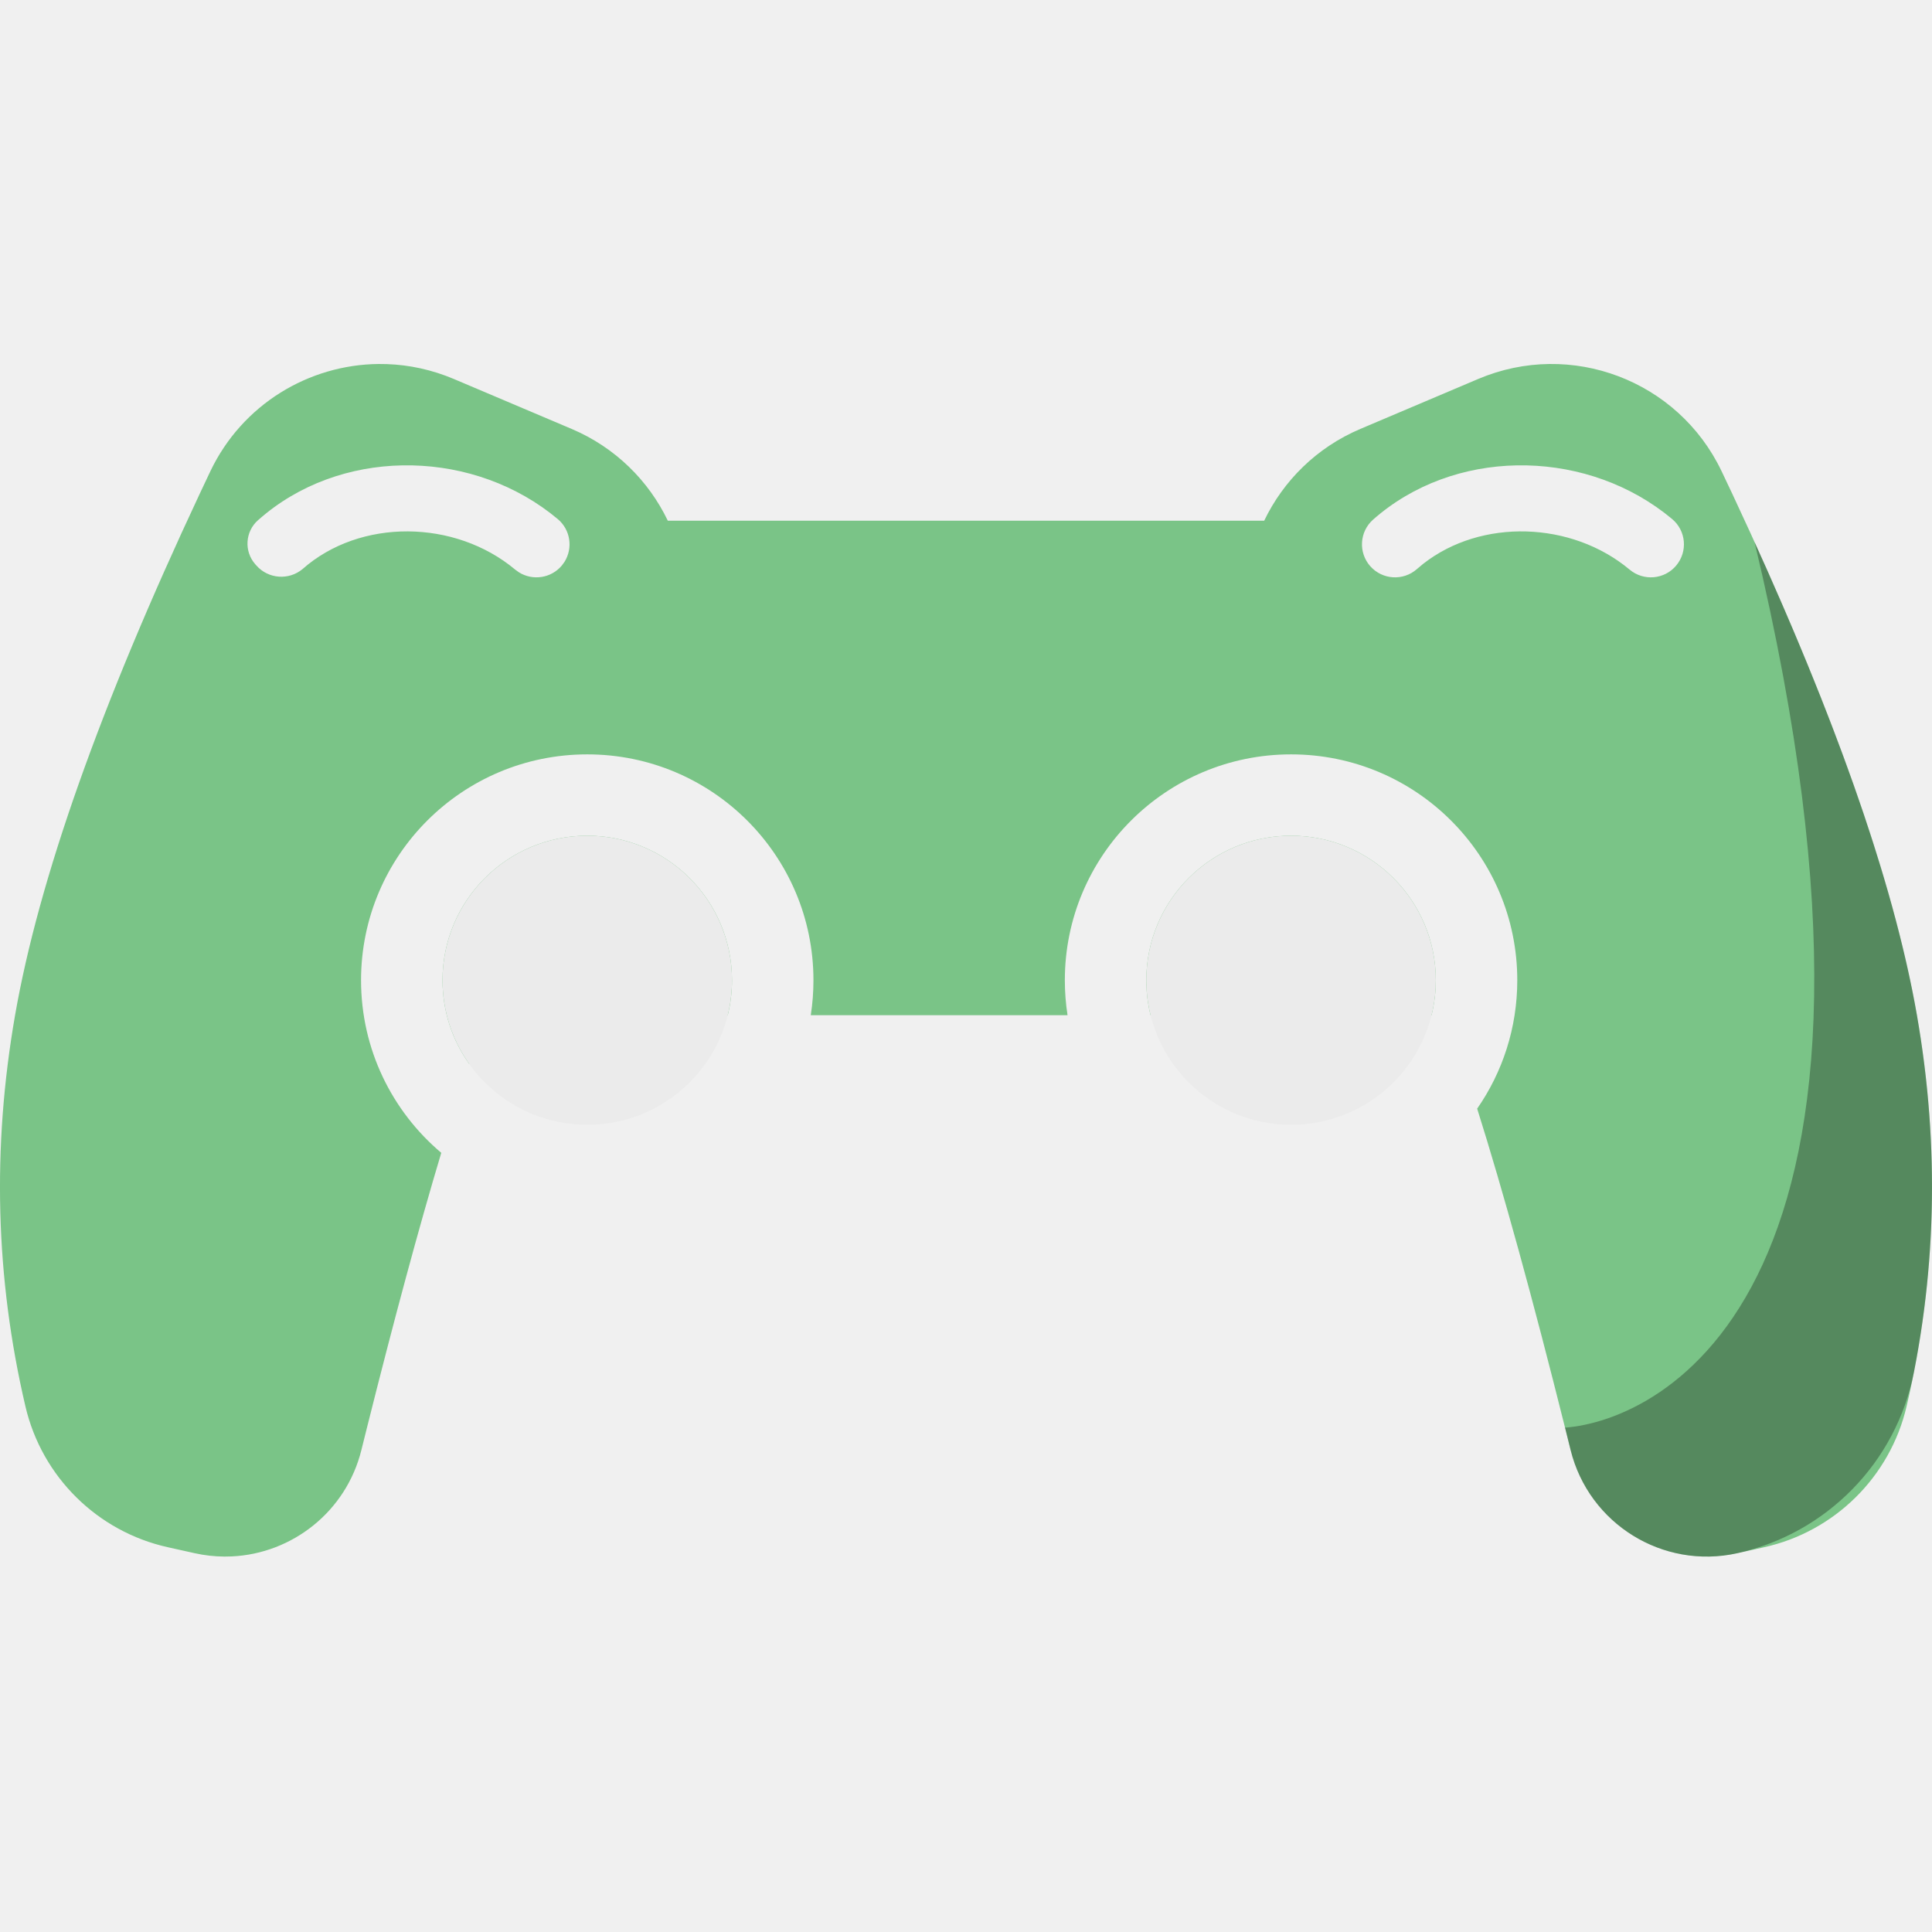
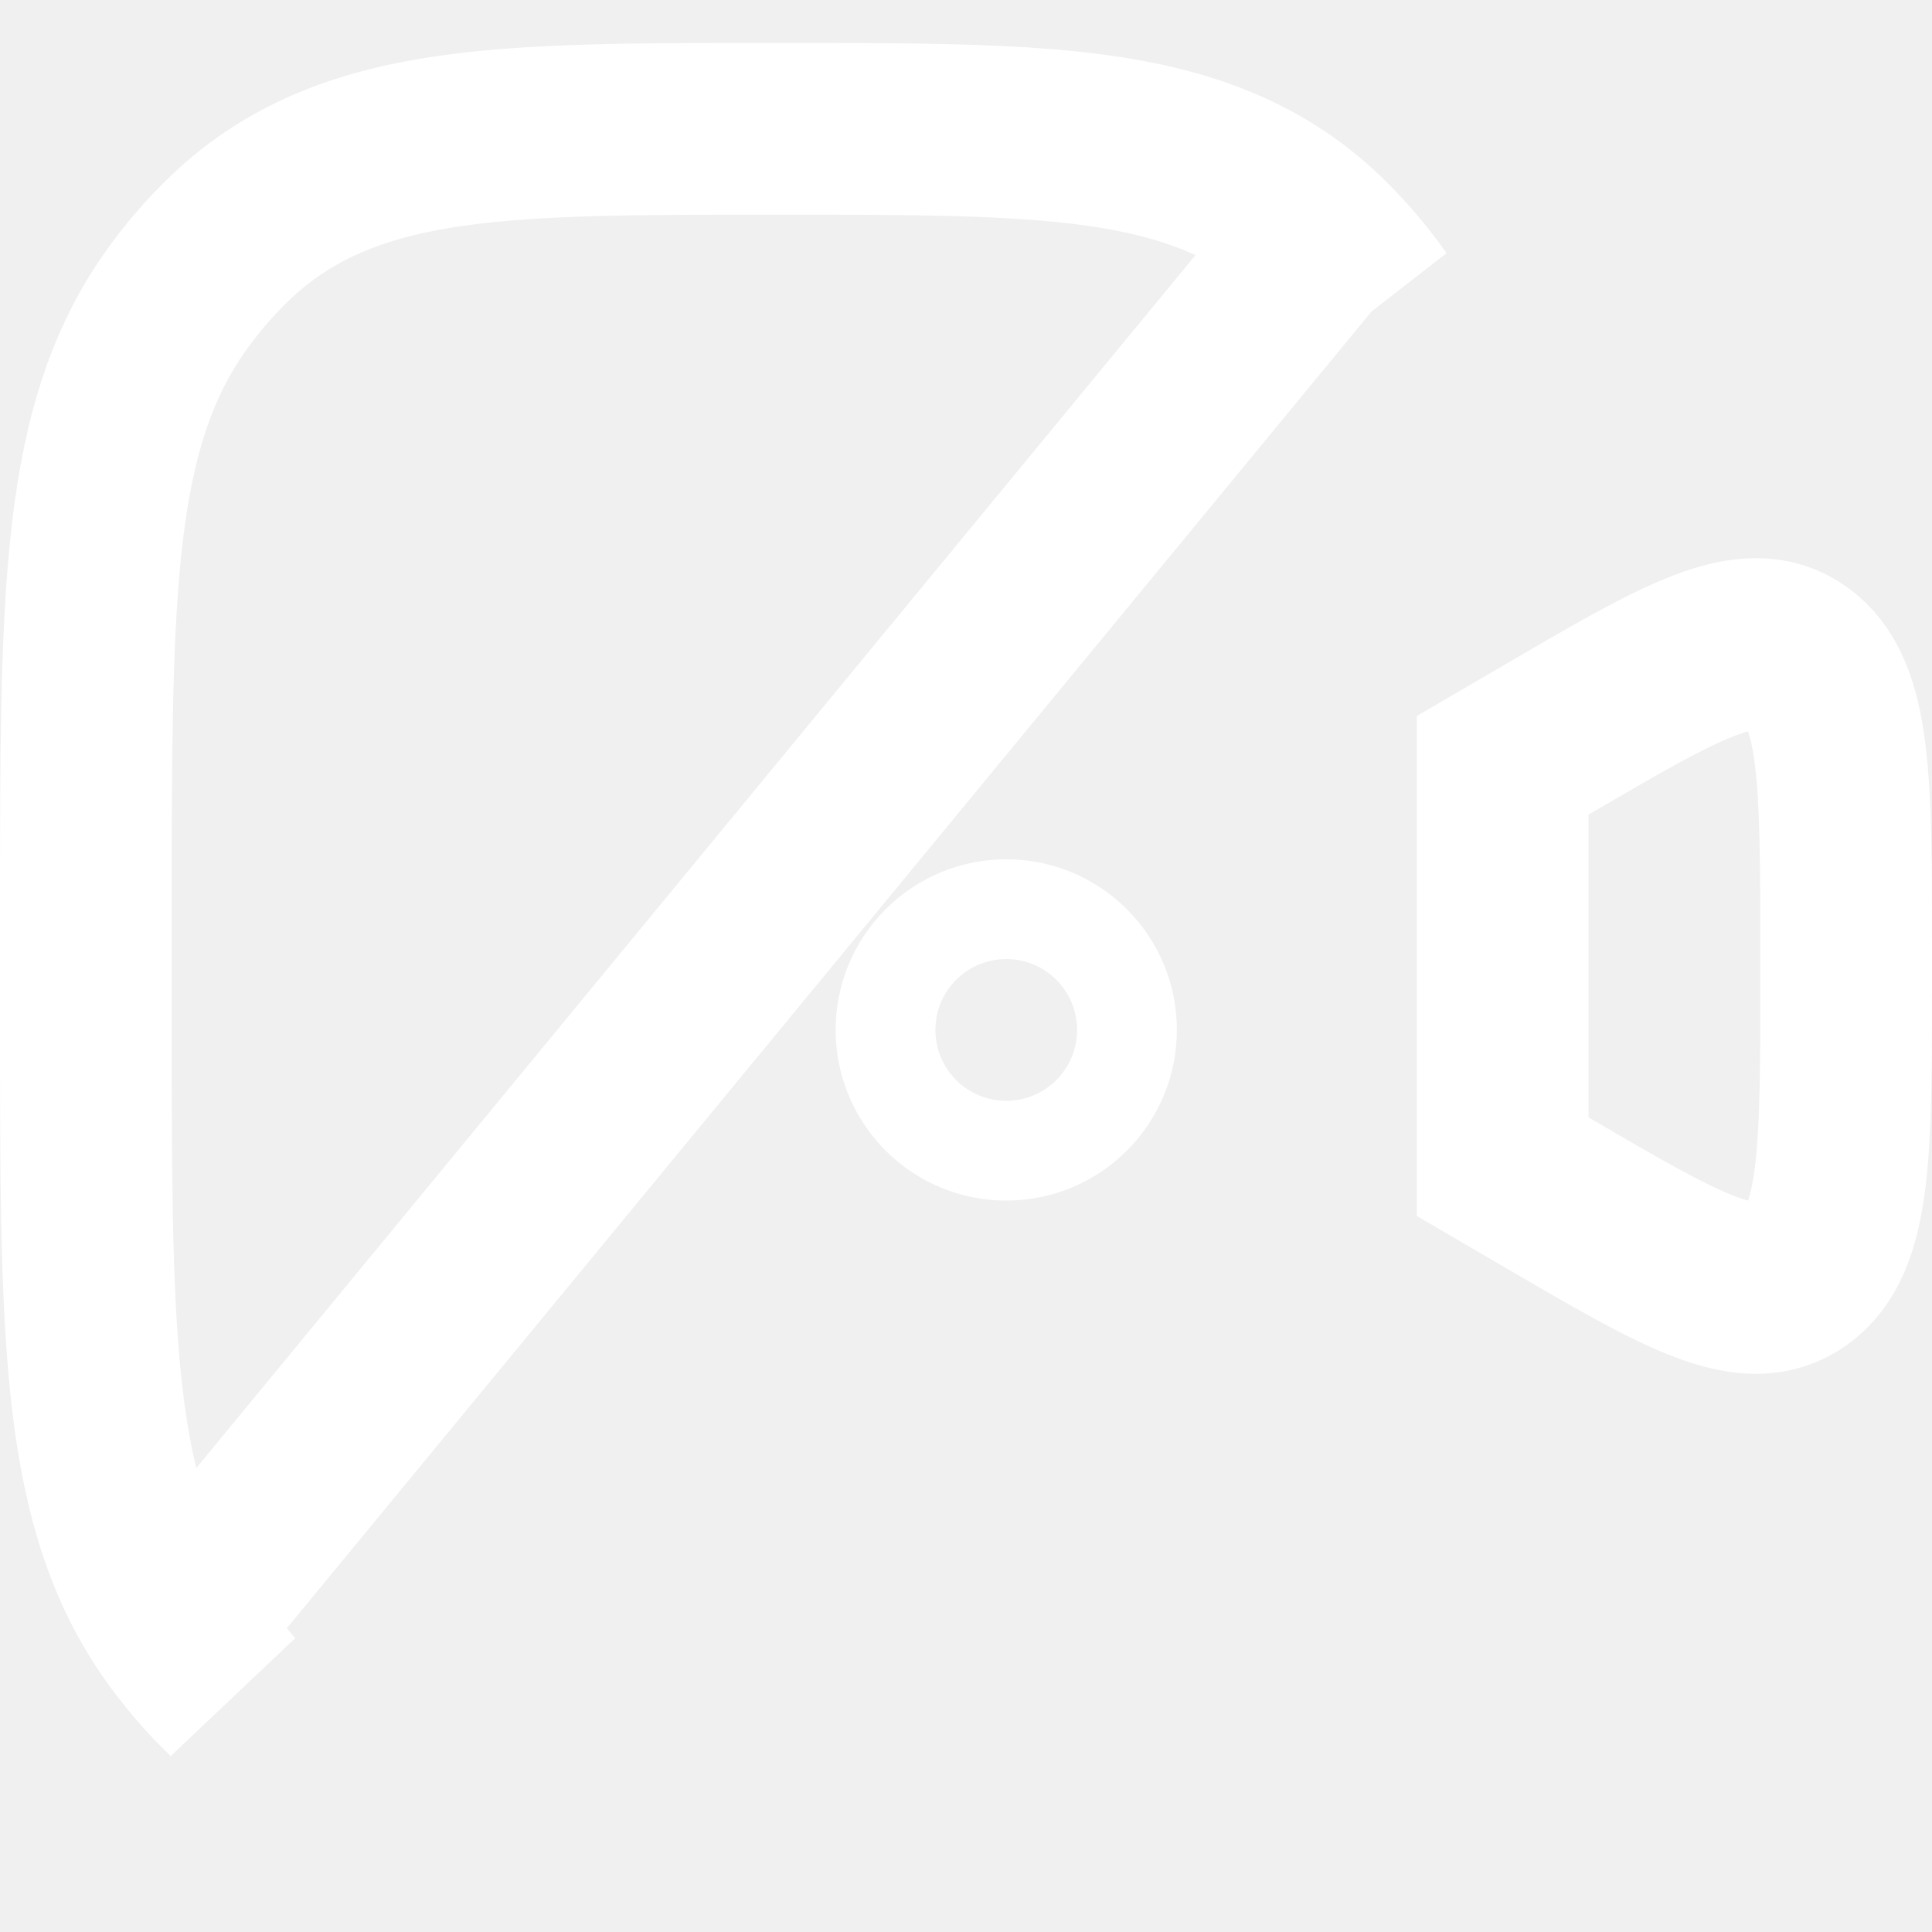
- <svg xmlns="http://www.w3.org/2000/svg" width="50" height="50" viewBox="0 0 50 50">
-   <g fill="none" fill-rule="evenodd" transform="translate(0 9.42)">
-     <path fill="#7AC487" d="M44.555,2.776 L44.835,3.367 C47.407,8.85 48.998,13.345 49.61,16.853 C50.208,20.282 50.118,23.657 49.342,26.977 C48.916,28.799 47.483,30.216 45.657,30.622 L44.96,30.777 C43.036,31.205 41.122,30.019 40.647,28.106 L40.511,27.56 C39.661,24.162 38.9,21.4 38.229,19.272 C38.884,18.329 39.267,17.184 39.267,15.949 C39.267,12.72 36.646,10.103 33.412,10.103 C30.179,10.103 27.558,12.72 27.558,15.949 C27.558,16.257 27.582,16.559 27.628,16.853 L20.983,16.853 C21.028,16.559 21.052,16.257 21.052,15.949 C21.052,12.72 18.431,10.103 15.198,10.103 C11.965,10.103 9.344,12.72 9.344,15.949 C9.344,17.74 10.15,19.343 11.42,20.415 C10.838,22.358 10.195,24.74 9.489,27.56 L9.353,28.106 C8.958,29.7 7.562,30.789 5.995,30.86 L5.806,30.864 C5.553,30.862 5.296,30.834 5.04,30.777 L4.343,30.622 C2.517,30.216 1.084,28.799 0.658,26.977 C-0.119,23.657 -0.208,20.282 0.39,16.853 C1.002,13.345 2.593,8.85 5.165,3.367 L5.444,2.776 C6.27,1.045 7.99,0.018 9.797,0 L10.014,0.003 C10.594,0.023 11.18,0.149 11.745,0.388 L14.793,1.68 C15.929,2.162 16.788,3.025 17.283,4.056 L32.717,4.056 C33.212,3.025 34.071,2.162 35.207,1.68 L38.255,0.388 C40.656,-0.631 43.433,0.422 44.555,2.776 Z M15.198,12.208 C17.267,12.208 18.944,13.883 18.944,15.949 C18.944,16.261 18.906,16.564 18.834,16.853 L12.598,16.853 C12.453,17.237 12.303,17.659 12.147,18.119 C11.709,17.508 11.452,16.758 11.452,15.949 C11.452,13.883 13.129,12.208 15.198,12.208 Z M33.412,12.208 C35.481,12.208 37.159,13.883 37.159,15.949 C37.159,16.261 37.12,16.564 37.048,16.853 L29.776,16.853 C29.704,16.564 29.666,16.261 29.666,15.949 C29.666,13.883 31.343,12.208 33.412,12.208 Z M35.536,4.027 C35.182,4.34 35.15,4.88 35.462,5.233 C35.776,5.587 36.316,5.62 36.67,5.307 L36.833,5.171 C38.333,3.995 40.672,4.065 42.175,5.322 C42.537,5.625 43.077,5.578 43.38,5.216 C43.684,4.853 43.636,4.314 43.274,4.012 L43.071,3.85 C40.873,2.175 37.608,2.196 35.536,4.027 Z M6.696,4.027 C6.689,4.032 6.683,4.038 6.677,4.043 C6.343,4.339 6.312,4.85 6.608,5.184 L6.636,5.216 C6.944,5.564 7.473,5.604 7.83,5.307 C9.318,3.992 11.775,4.018 13.334,5.322 L13.429,5.391 C13.785,5.615 14.262,5.547 14.54,5.216 L14.609,5.121 C14.833,4.765 14.765,4.289 14.433,4.012 L14.23,3.85 C12.033,2.175 8.767,2.196 6.696,4.027 Z" />
-     <path fill="#000" d="M40.503,27.527 L40.648,28.11 C41.122,30.021 43.036,31.205 44.96,30.777 C47.28,30.261 49.074,28.424 49.532,26.095 C50.129,23.059 50.155,19.978 49.61,16.853 C49.07,13.754 47.764,9.884 45.694,5.243 L45.407,4.606 C50.065,24.084 42.944,27.345 40.503,27.527 Z" opacity=".302" />
-     <path fill="#EBEBEB" d="M15.198 12.208C17.267 12.208 18.944 13.883 18.944 15.949 18.944 18.015 17.267 19.69 15.198 19.69 13.129 19.69 11.452 18.015 11.452 15.949 11.452 13.883 13.129 12.208 15.198 12.208ZM33.412 12.208C35.481 12.208 37.159 13.883 37.159 15.949 37.159 18.015 35.481 19.69 33.412 19.69 31.343 19.69 29.666 18.015 29.666 15.949 29.666 13.883 31.343 12.208 33.412 12.208Z" />
-   </g>
+ <svg xmlns="http://www.w3.org/2000/svg" width="45" height="45" viewBox="0 0 45 45" fill="none">
+   <path d="M35 17.826L36.053 17.211C39.167 15.392 40.724 14.483 41.862 15.305C43 16.127 43 18.16 43 22.227V22.773C43 26.84 43 28.873 41.862 29.695C40.724 30.517 39.167 29.608 36.053 27.789L35 27.174V17.826Z" stroke="white" stroke-width="4" />
+   <path d="M25.426 22C26.524 23.099 26.524 24.879 25.426 25.978C24.328 27.076 22.547 27.076 21.449 25.978C20.351 24.879 20.351 23.099 21.449 22C22.547 20.902 24.328 20.902 25.426 22Z" stroke="white" stroke-width="2.324" />
+   <path d="M30.766 5.542L30.766 5.542C31.242 5.997 31.674 6.503 32.058 7.048L30.766 5.542ZM30.766 5.542C29.316 4.153 27.568 3.548 25.53 3.267C23.592 3 21.166 3 18.206 3L18.062 3L17.919 3C14.959 3 12.533 3 10.595 3.267C8.557 3.548 6.809 4.153 5.359 5.542C4.883 5.997 4.451 6.503 4.067 7.048C2.93 8.664 2.451 10.562 2.223 12.812C2 15.013 2 17.794 2 21.294L2 21.406V23.594L2 23.706C2 27.206 2 29.987 2.223 32.188C2.451 34.438 2.93 36.337 4.067 37.952L4.067 37.952M30.766 5.542L4.067 37.952M4.067 37.952C4.451 38.497 4.883 39.002 5.359 39.458L4.067 37.952Z" stroke="white" stroke-width="4" />
</svg>
